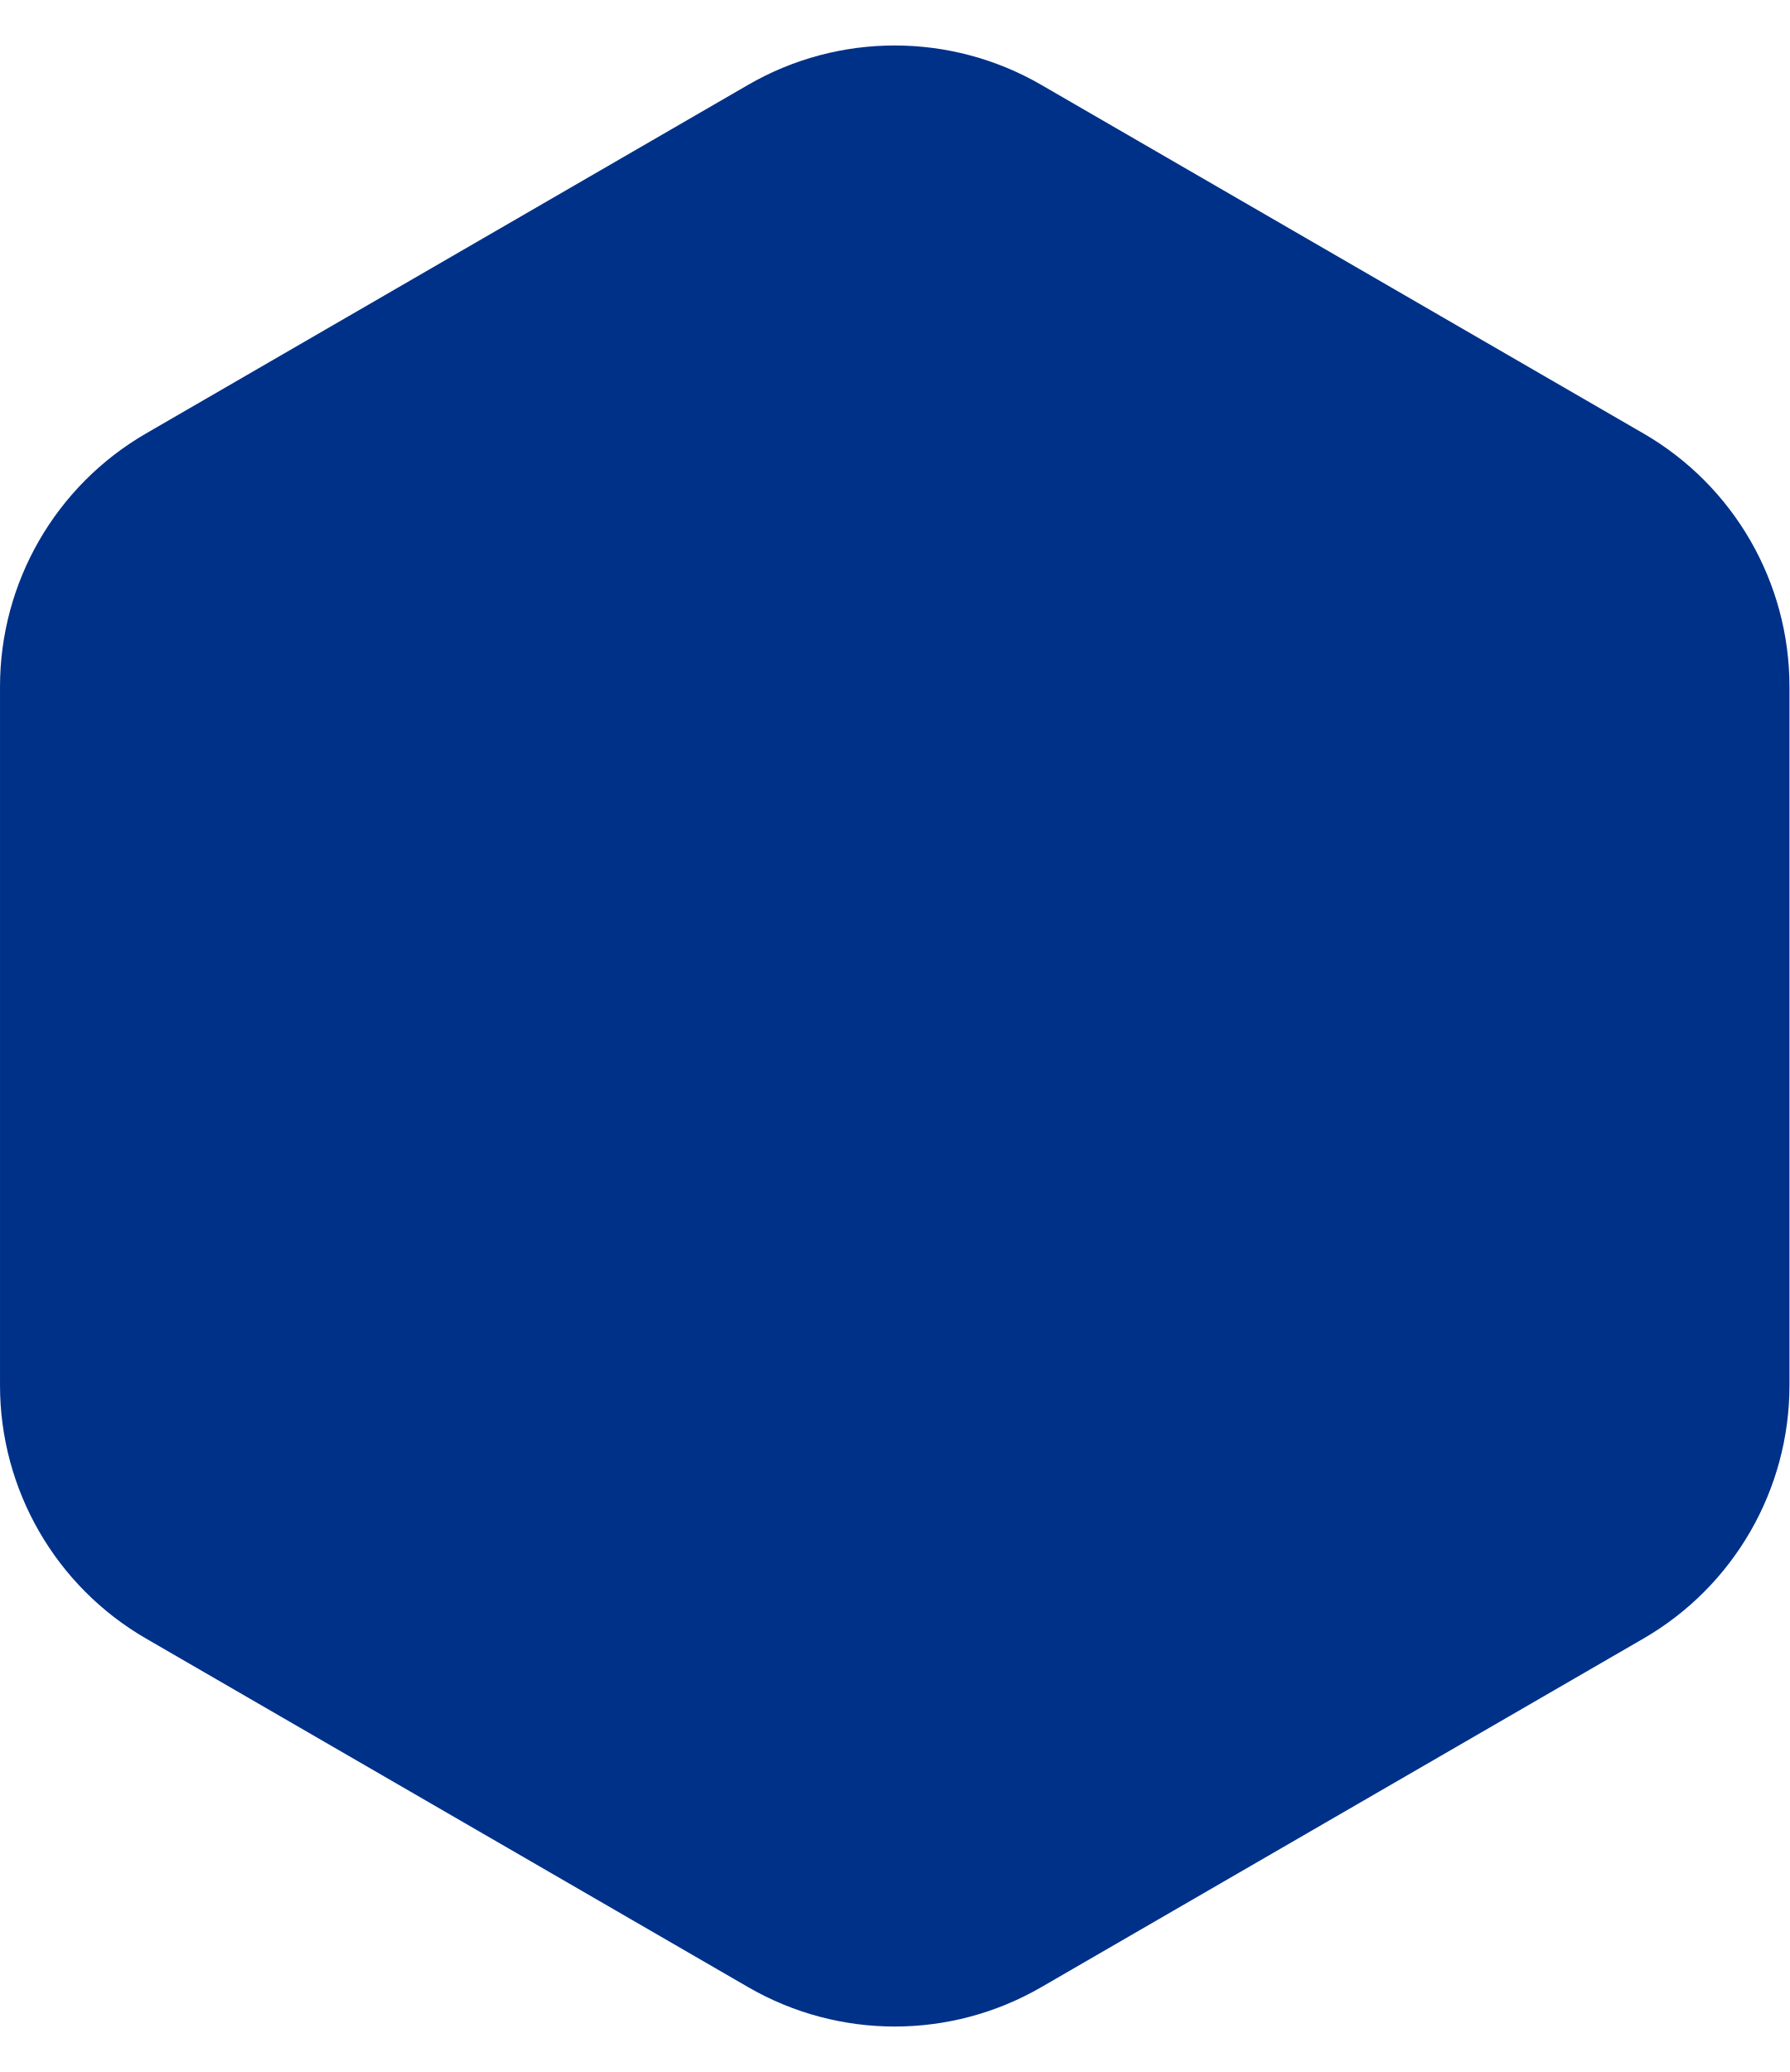
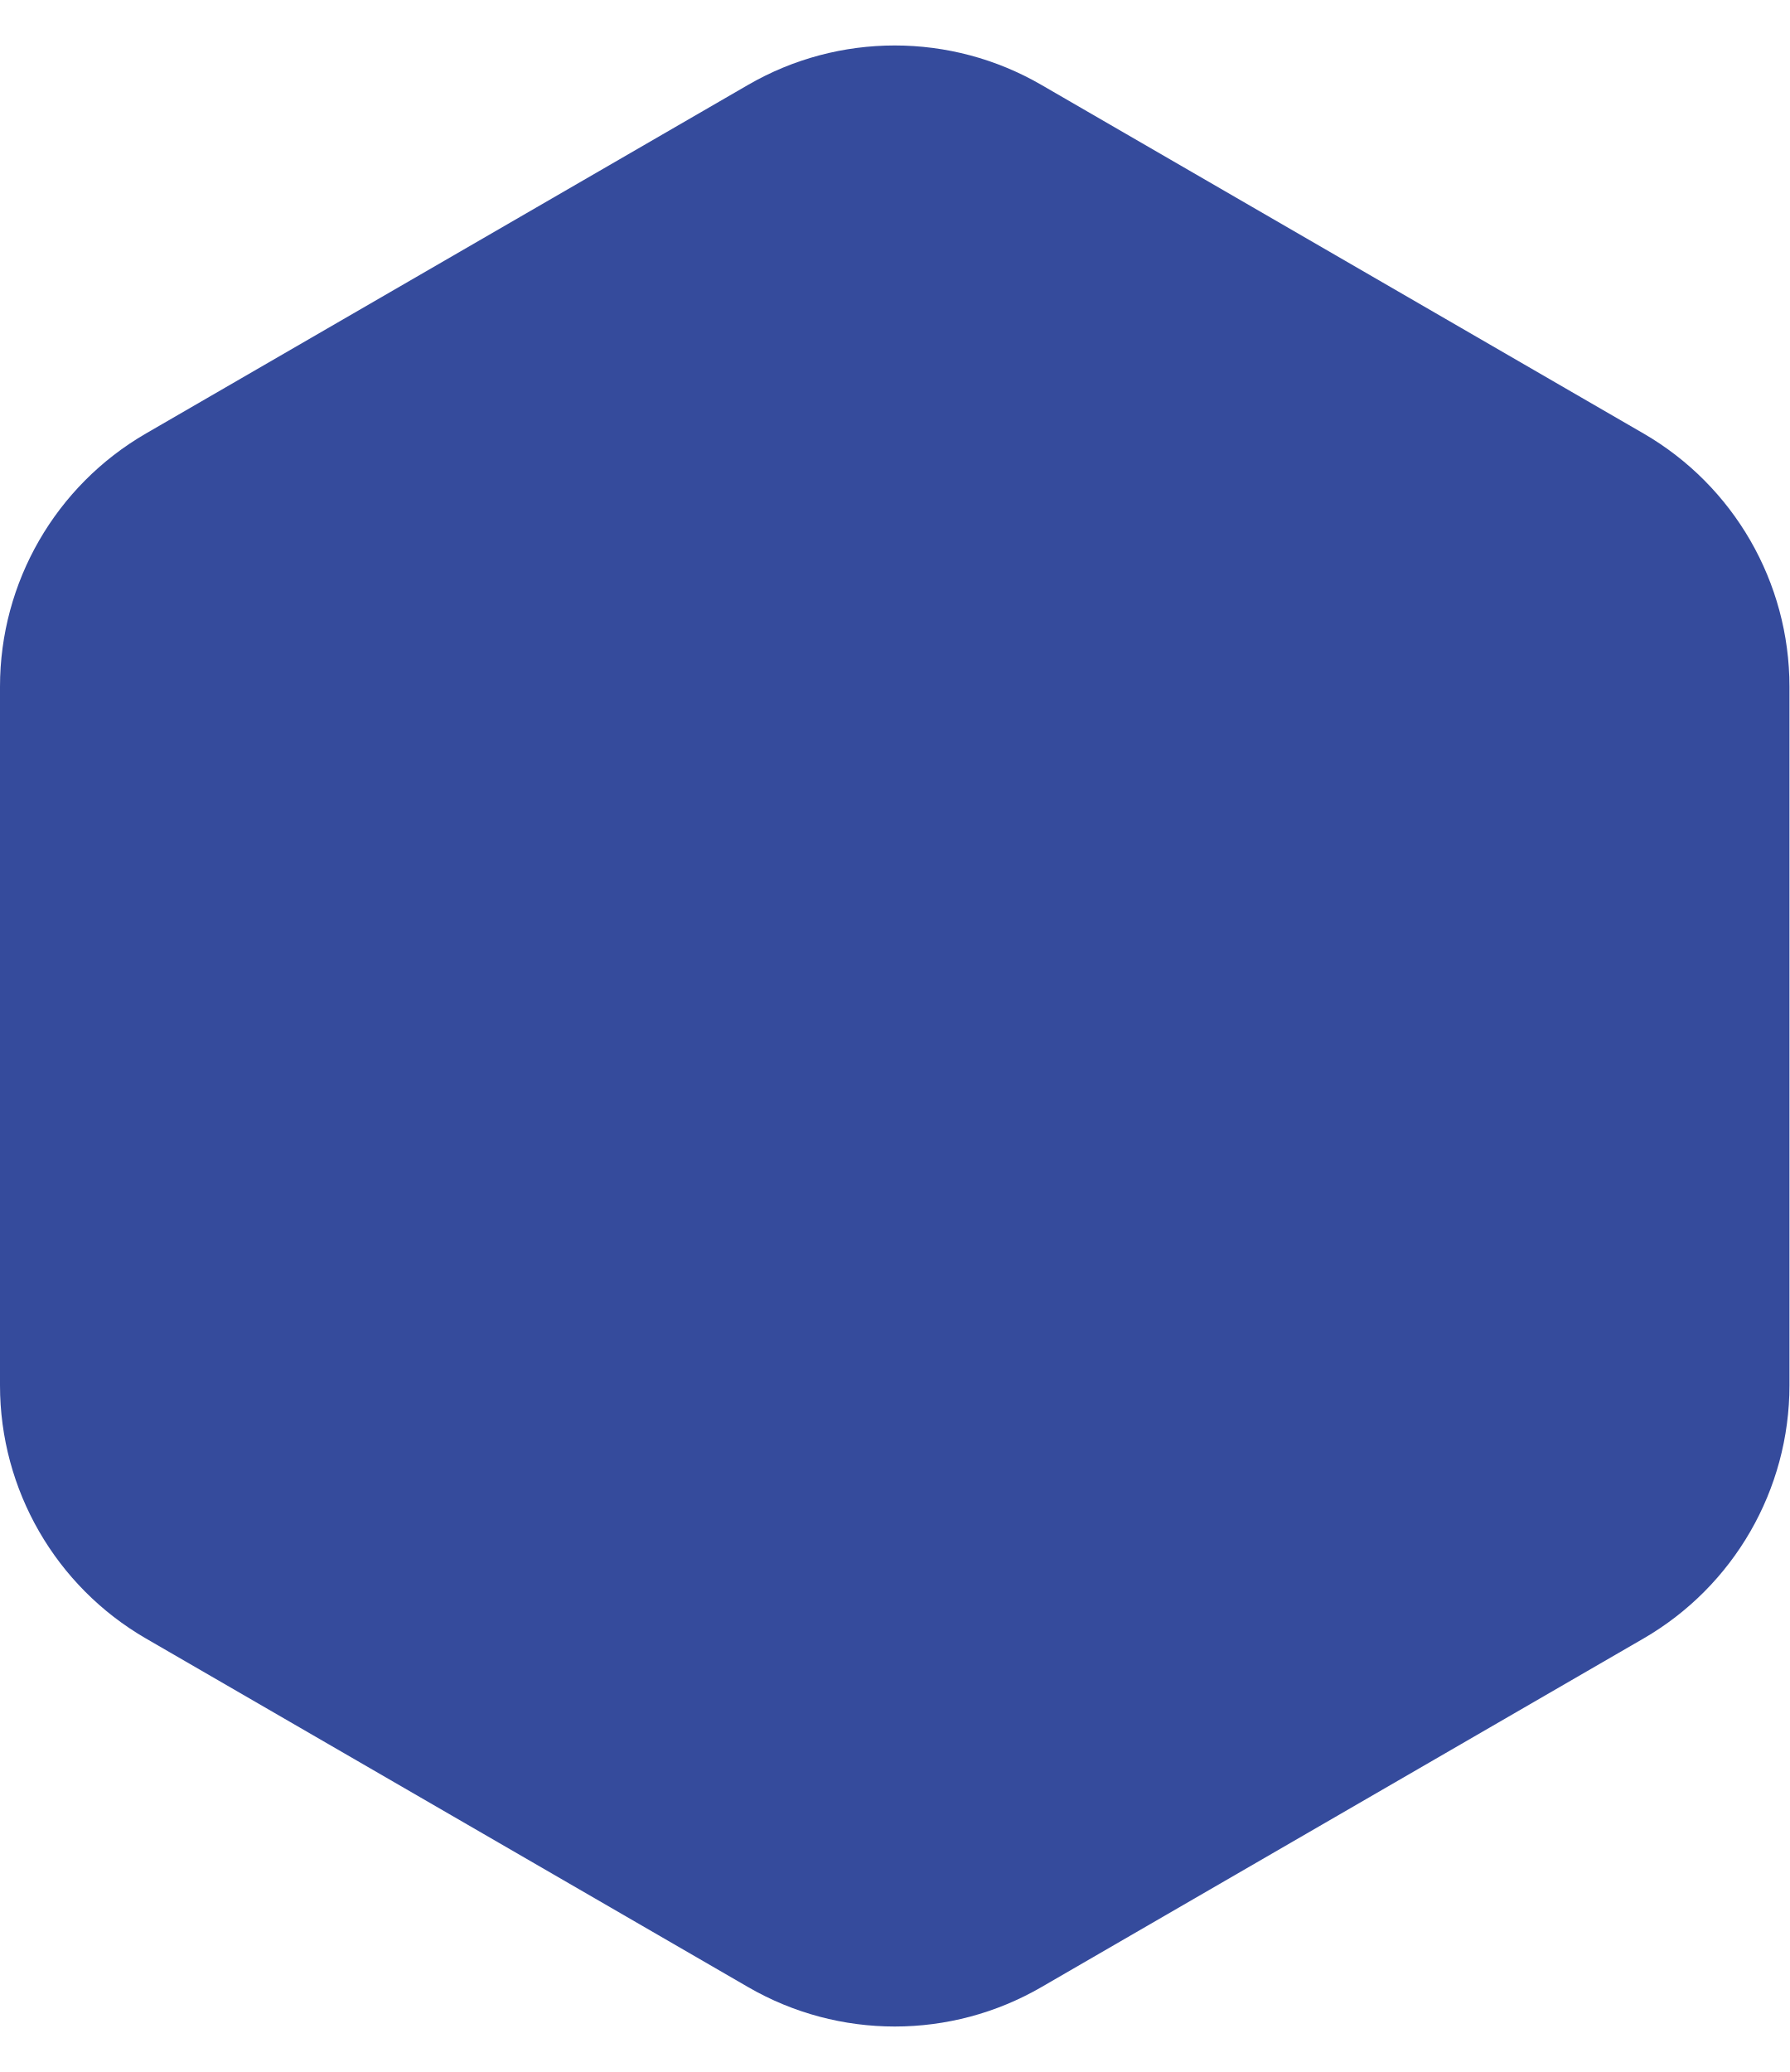
<svg xmlns="http://www.w3.org/2000/svg" width="183.532" height="212.484" viewBox="0 0 183.532 212.484">
-   <path id="Polygon_1" data-name="Polygon 1" d="M142.066,0a30,30,0,0,1,25.964,14.97l35.755,61.766a30,30,0,0,1,0,30.059l-35.755,61.766a30,30,0,0,1-25.964,14.97H70.419a30,30,0,0,1-25.964-14.97L8.7,106.8a30,30,0,0,1,0-30.059L44.455,14.97A30,30,0,0,1,70.419,0Z" transform="translate(183.532) rotate(90)" fill="#003189" />
+   <path id="Polygon_1" data-name="Polygon 1" d="M142.066,0a30,30,0,0,1,25.964,14.97l35.755,61.766a30,30,0,0,1,0,30.059l-35.755,61.766a30,30,0,0,1-25.964,14.97H70.419a30,30,0,0,1-25.964-14.97L8.7,106.8a30,30,0,0,1,0-30.059L44.455,14.97A30,30,0,0,1,70.419,0Z" transform="translate(0 212.484) rotate(-90)" fill="#354b9c" />
</svg>
